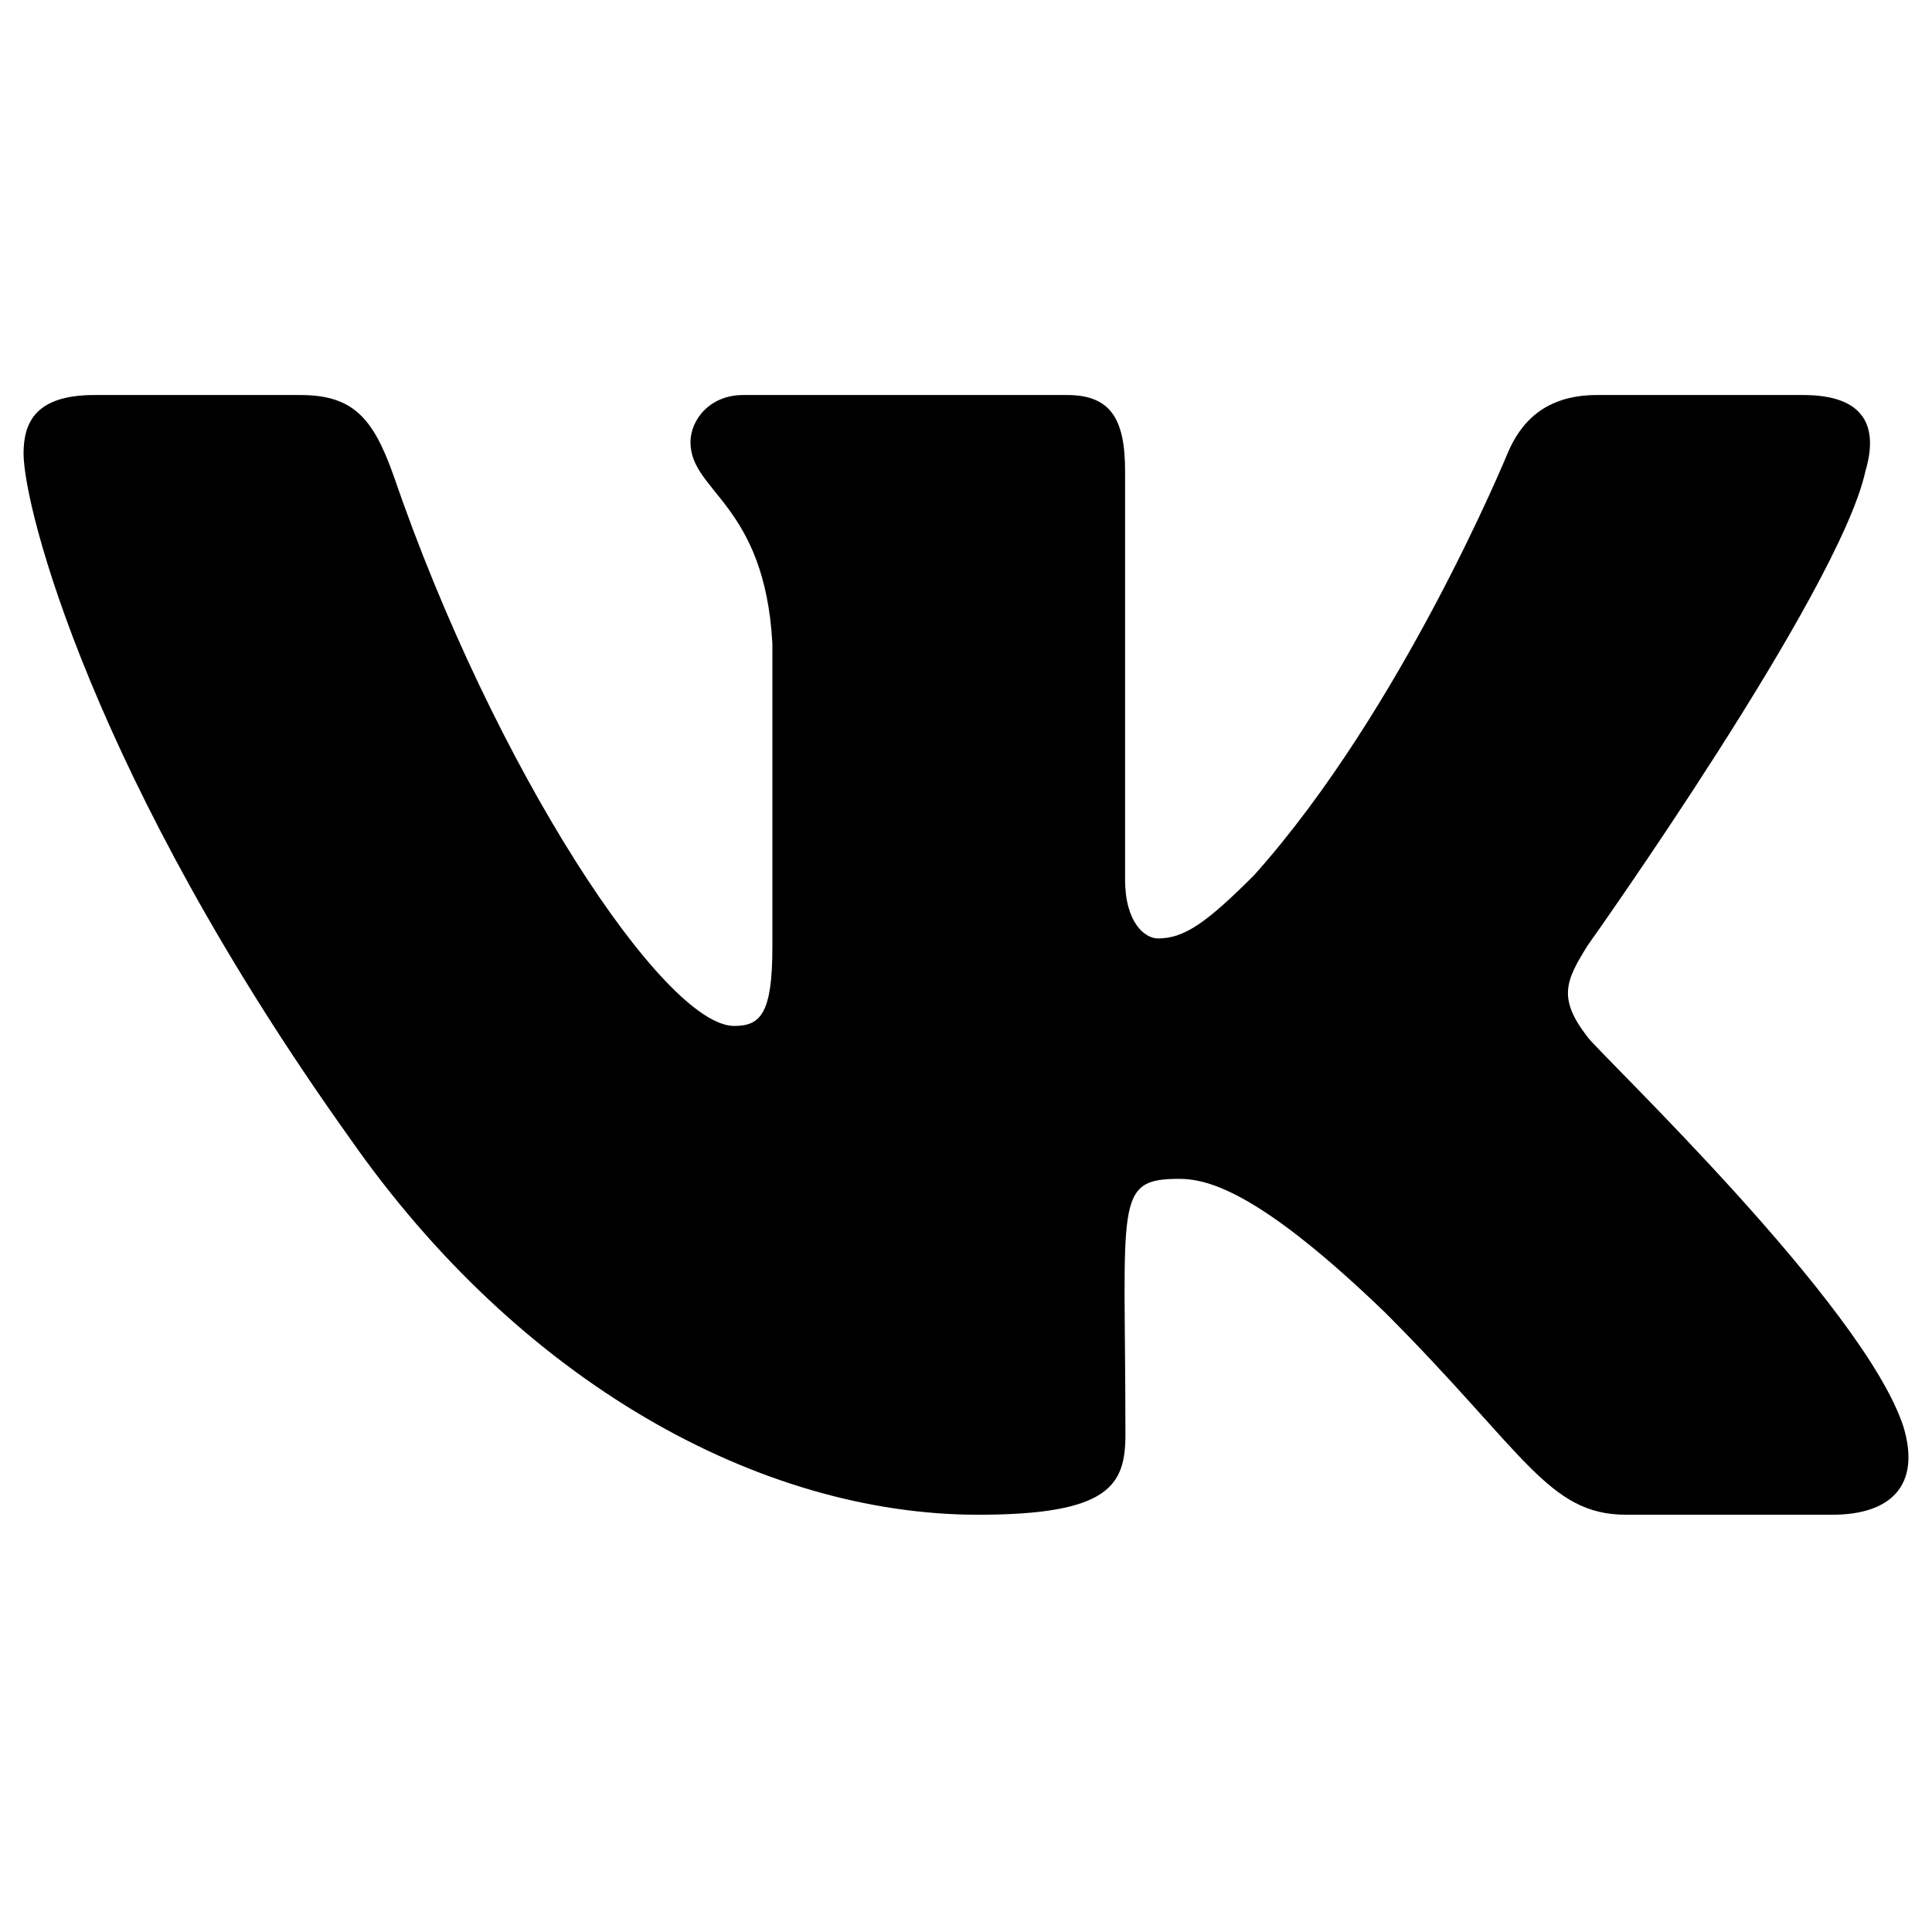
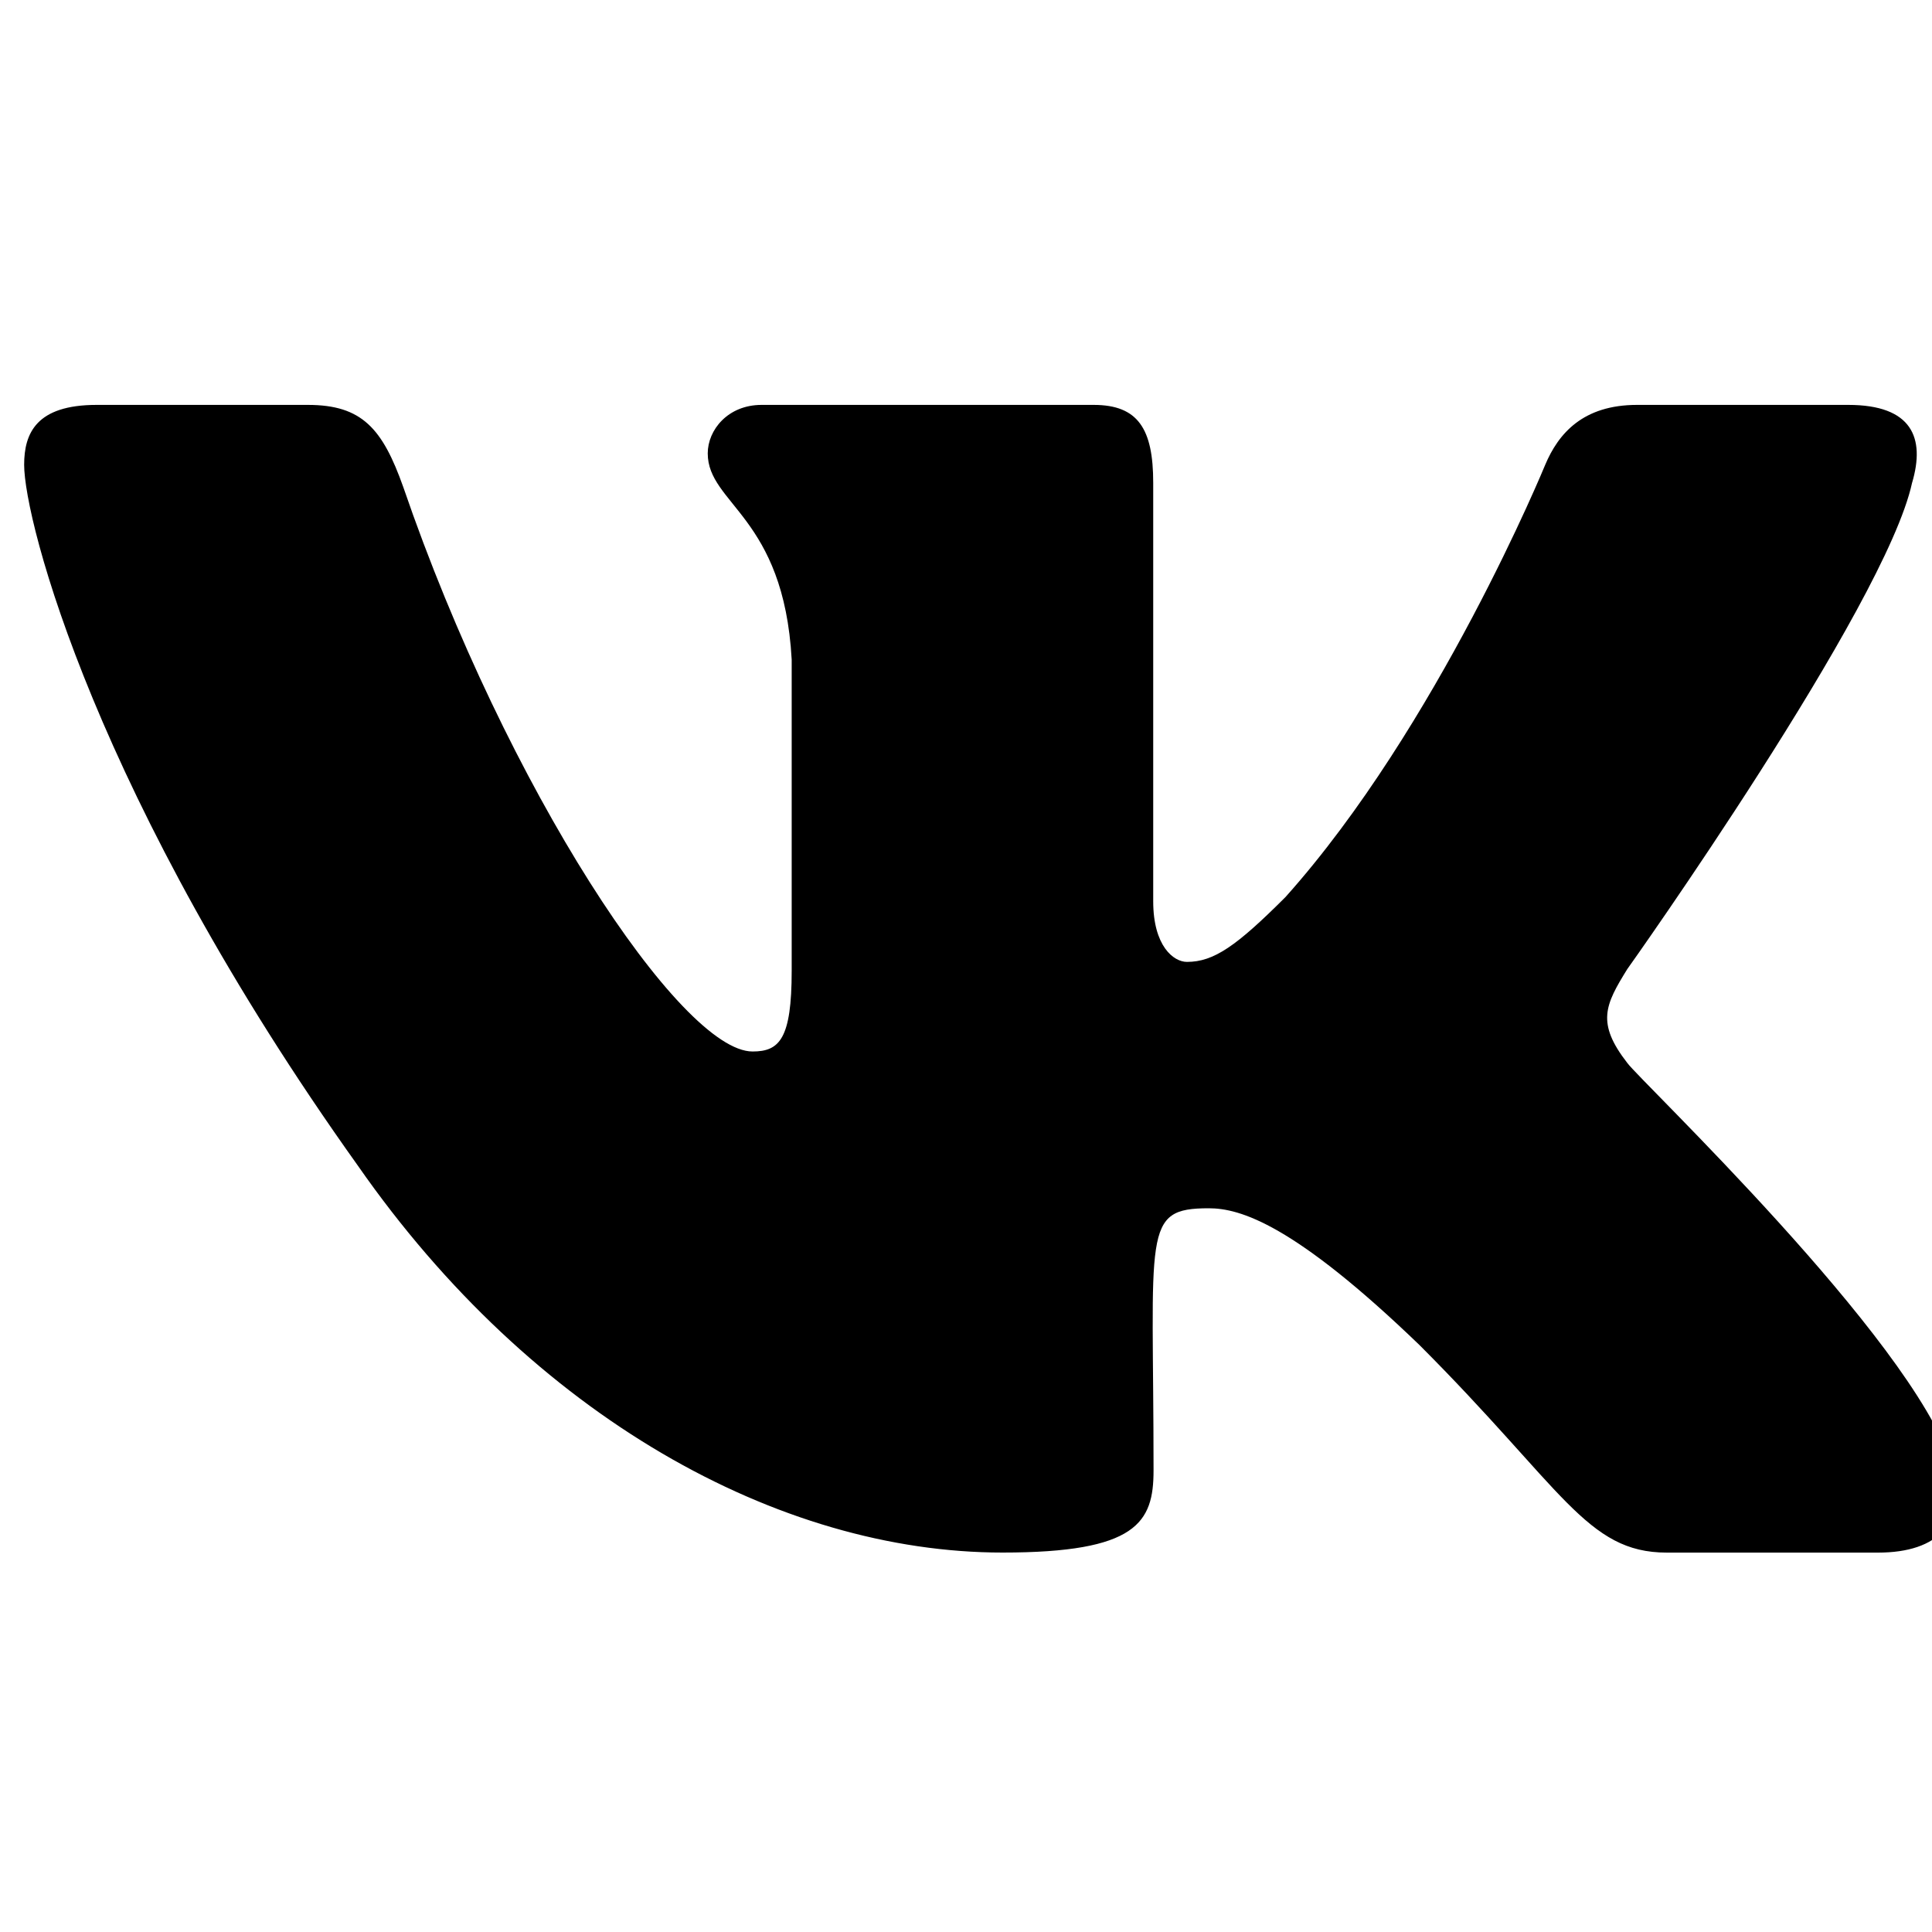
- <svg xmlns="http://www.w3.org/2000/svg" width="41" height="41" viewBox="0 0 41 41">
-   <path d="M39.588 9.995C39.863 9.066 39.588 8.383 38.267 8.383H33.893C32.779 8.383 32.267 8.97 31.992 9.623C31.992 9.623 29.764 15.052 26.616 18.571C25.599 19.588 25.131 19.915 24.574 19.915C24.299 19.915 23.876 19.588 23.876 18.66V9.995C23.876 8.881 23.564 8.383 22.643 8.383H15.767C15.069 8.383 14.653 8.903 14.653 9.386C14.653 10.44 16.227 10.685 16.391 13.655V20.101C16.391 21.512 16.138 21.772 15.581 21.772C14.096 21.772 10.487 16.321 8.349 10.084C7.918 8.873 7.495 8.383 6.374 8.383H2C0.752 8.383 0.5 8.97 0.5 9.623C0.5 10.782 1.985 16.537 7.413 24.14C11.03 29.331 16.123 32.145 20.757 32.145C23.542 32.145 23.883 31.521 23.883 30.445C23.883 25.485 23.631 25.017 25.027 25.017C25.673 25.017 26.787 25.343 29.386 27.846C32.356 30.816 32.846 32.145 34.509 32.145H38.883C40.13 32.145 40.762 31.521 40.398 30.289C39.566 27.697 33.945 22.366 33.692 22.009C33.046 21.178 33.232 20.806 33.692 20.064C33.7 20.056 39.039 12.542 39.588 9.995Z" />
+ <svg xmlns="http://www.w3.org/2000/svg" width="40" height="40">
+   <path fill="currentColor" d="M39.588 9.995c.275-.929 0-1.612-1.321-1.612h-4.374c-1.114 0-1.626.587-1.901 1.24 0 0-2.228 5.429-5.376 8.948-1.017 1.017-1.485 1.344-2.042 1.344-.275 0-.698-.326-.698-1.255V9.995c0-1.114-.312-1.612-1.233-1.612h-6.876c-.698 0-1.114.52-1.114 1.003 0 1.054 1.574 1.3 1.738 4.27V20.1c0 1.41-.253 1.67-.81 1.67-1.485 0-5.094-5.45-7.232-11.687-.43-1.21-.854-1.7-1.975-1.7H2c-1.248 0-1.5.586-1.5 1.24 0 1.158 1.485 6.913 6.913 14.516 3.617 5.19 8.71 8.005 13.344 8.005 2.785 0 3.126-.624 3.126-1.7 0-4.96-.252-5.428 1.144-5.428.646 0 1.76.326 4.359 2.829 2.97 2.97 3.46 4.3 5.123 4.3h4.374c1.247 0 1.879-.625 1.515-1.857-.832-2.592-6.453-7.923-6.706-8.28-.646-.831-.46-1.203 0-1.945.008-.008 5.347-7.522 5.896-10.07Z" />
</svg>
